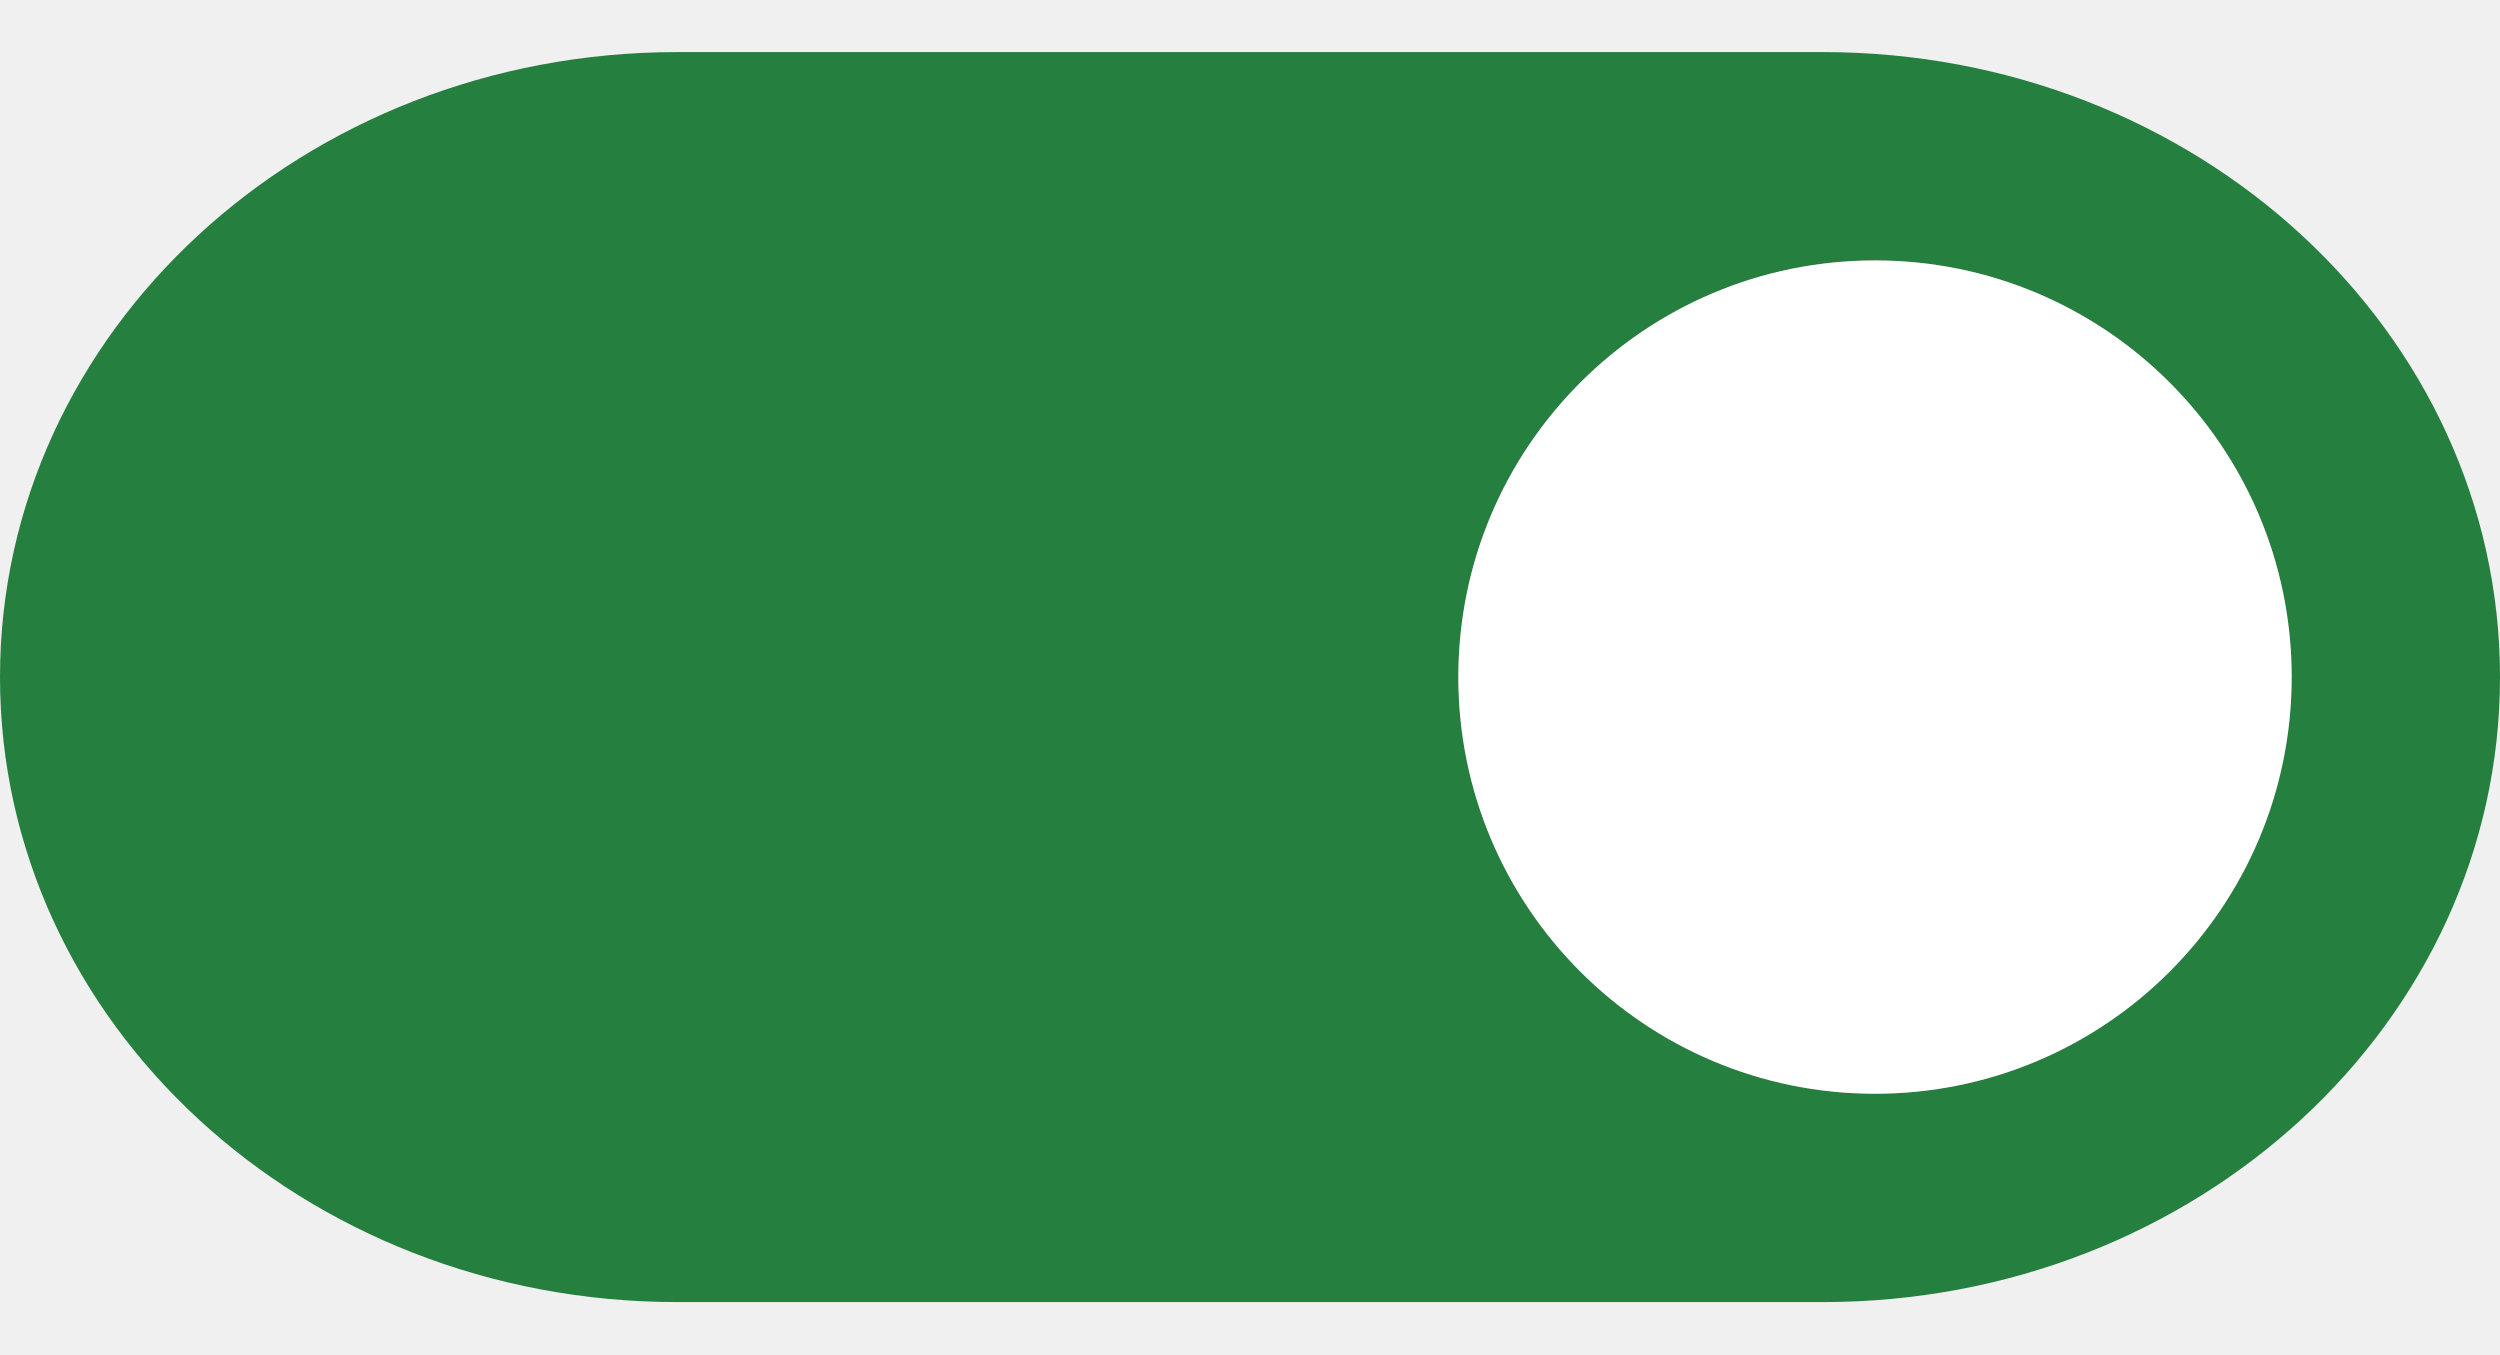
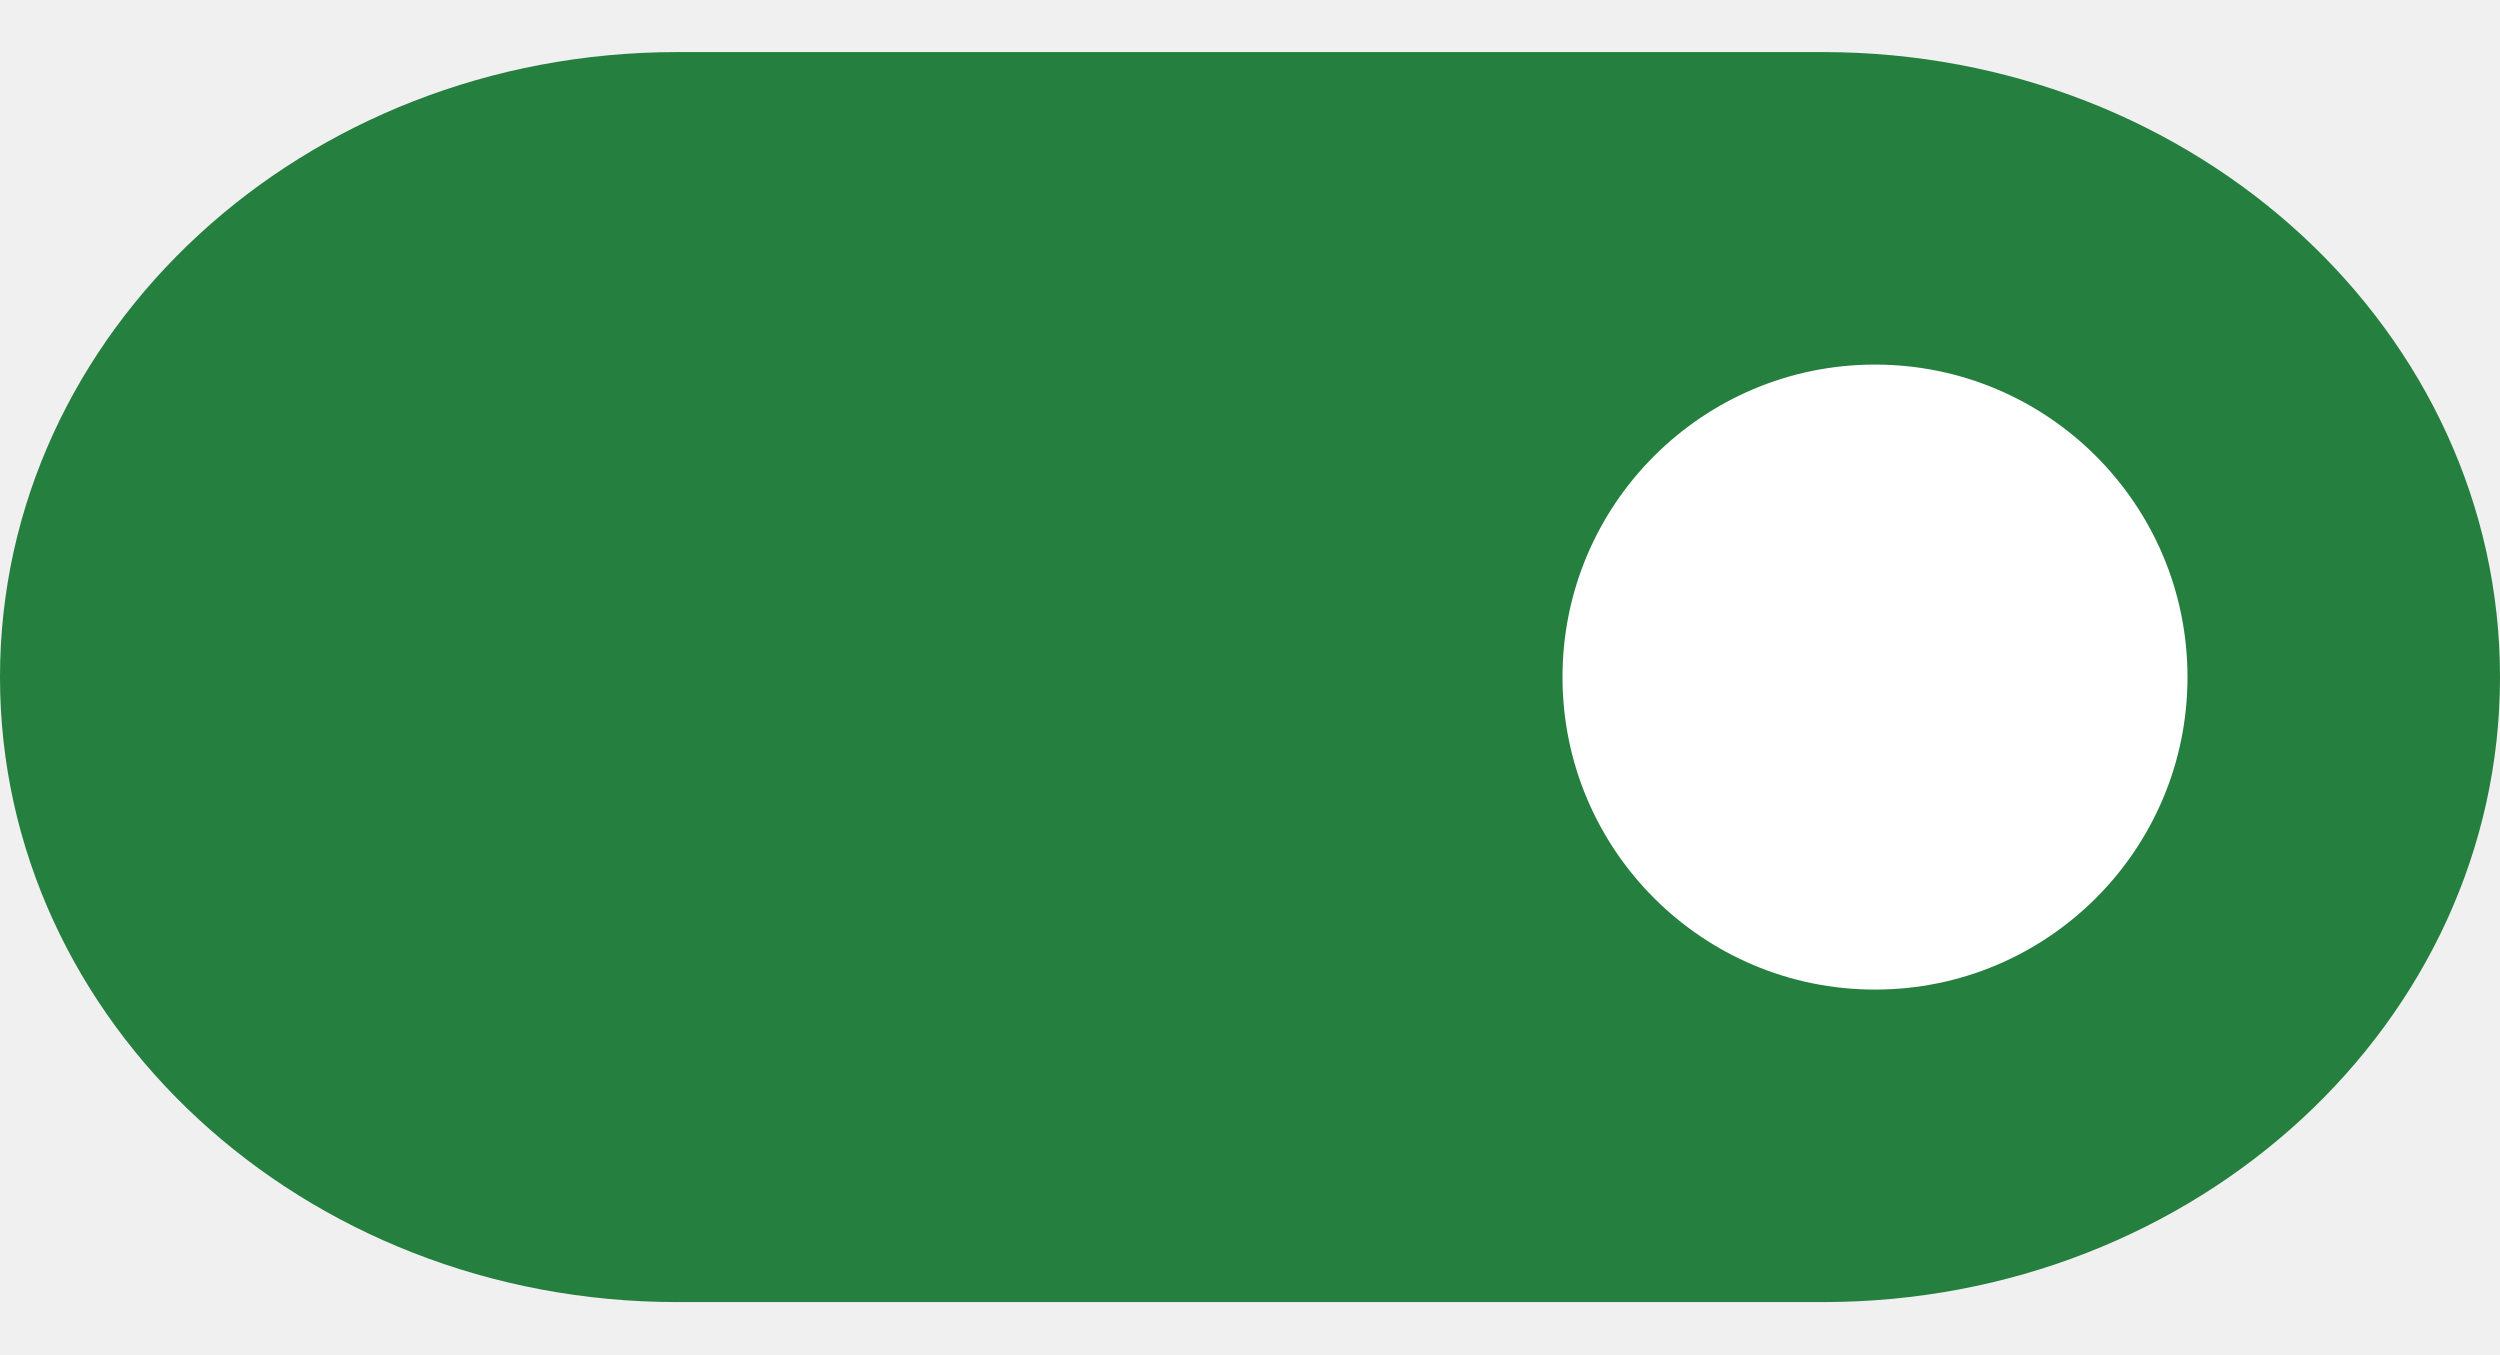
<svg xmlns="http://www.w3.org/2000/svg" width="48" height="26" viewBox="0 0 48 26" version="1.1" id="svg15">
  <defs id="defs11">
    <style id="style2">
      .cls-1 {
        fill: #979797;
      }

      .cls-2 {
        filter: url(#filter);
      }
    </style>
    <filter id="filter" x="2" y="2" width="22" height="22" filterUnits="userSpaceOnUse">
      <feFlood result="flood" flood-color="#fff" id="feFlood4" />
      <feComposite result="composite" operator="in" in2="SourceGraphic" id="feComposite6" />
      <feBlend result="blend" in2="SourceGraphic" id="feBlend8" />
    </filter>
  </defs>
-   <rect id="Dikdörtgen_1" data-name="Dikdörtgen 1" class="cls-1" width="48" height="24" rx="13" ry="12" x="-48" y="-25" style="fill:#257f3f;fill-opacity:1;stroke-width:0.961" transform="scale(-1)" />
-   <circle id="Elips_2" data-name="Elips 2" class="cls-2" cx="13" cy="13" r="11" transform="matrix(-0.7272727,0,0,-0.7272727,45.45455,22.45455)" />
+   <rect id="Dikdörtgen_1" data-name="Dikdörtgen 1" class="cls-1" width="48" height="24" rx="13" ry="12" x="-48" y="-25" style="stroke-width:0.961;fill:#257f3f;fill-opacity:1" transform="scale(-1)" />
+   <rect style="opacity:1;fill:#ffffff;stroke-width:1.484" id="rect1350" width="12" height="12" x="30" y="7" rx="6" ry="6" />
</svg>
